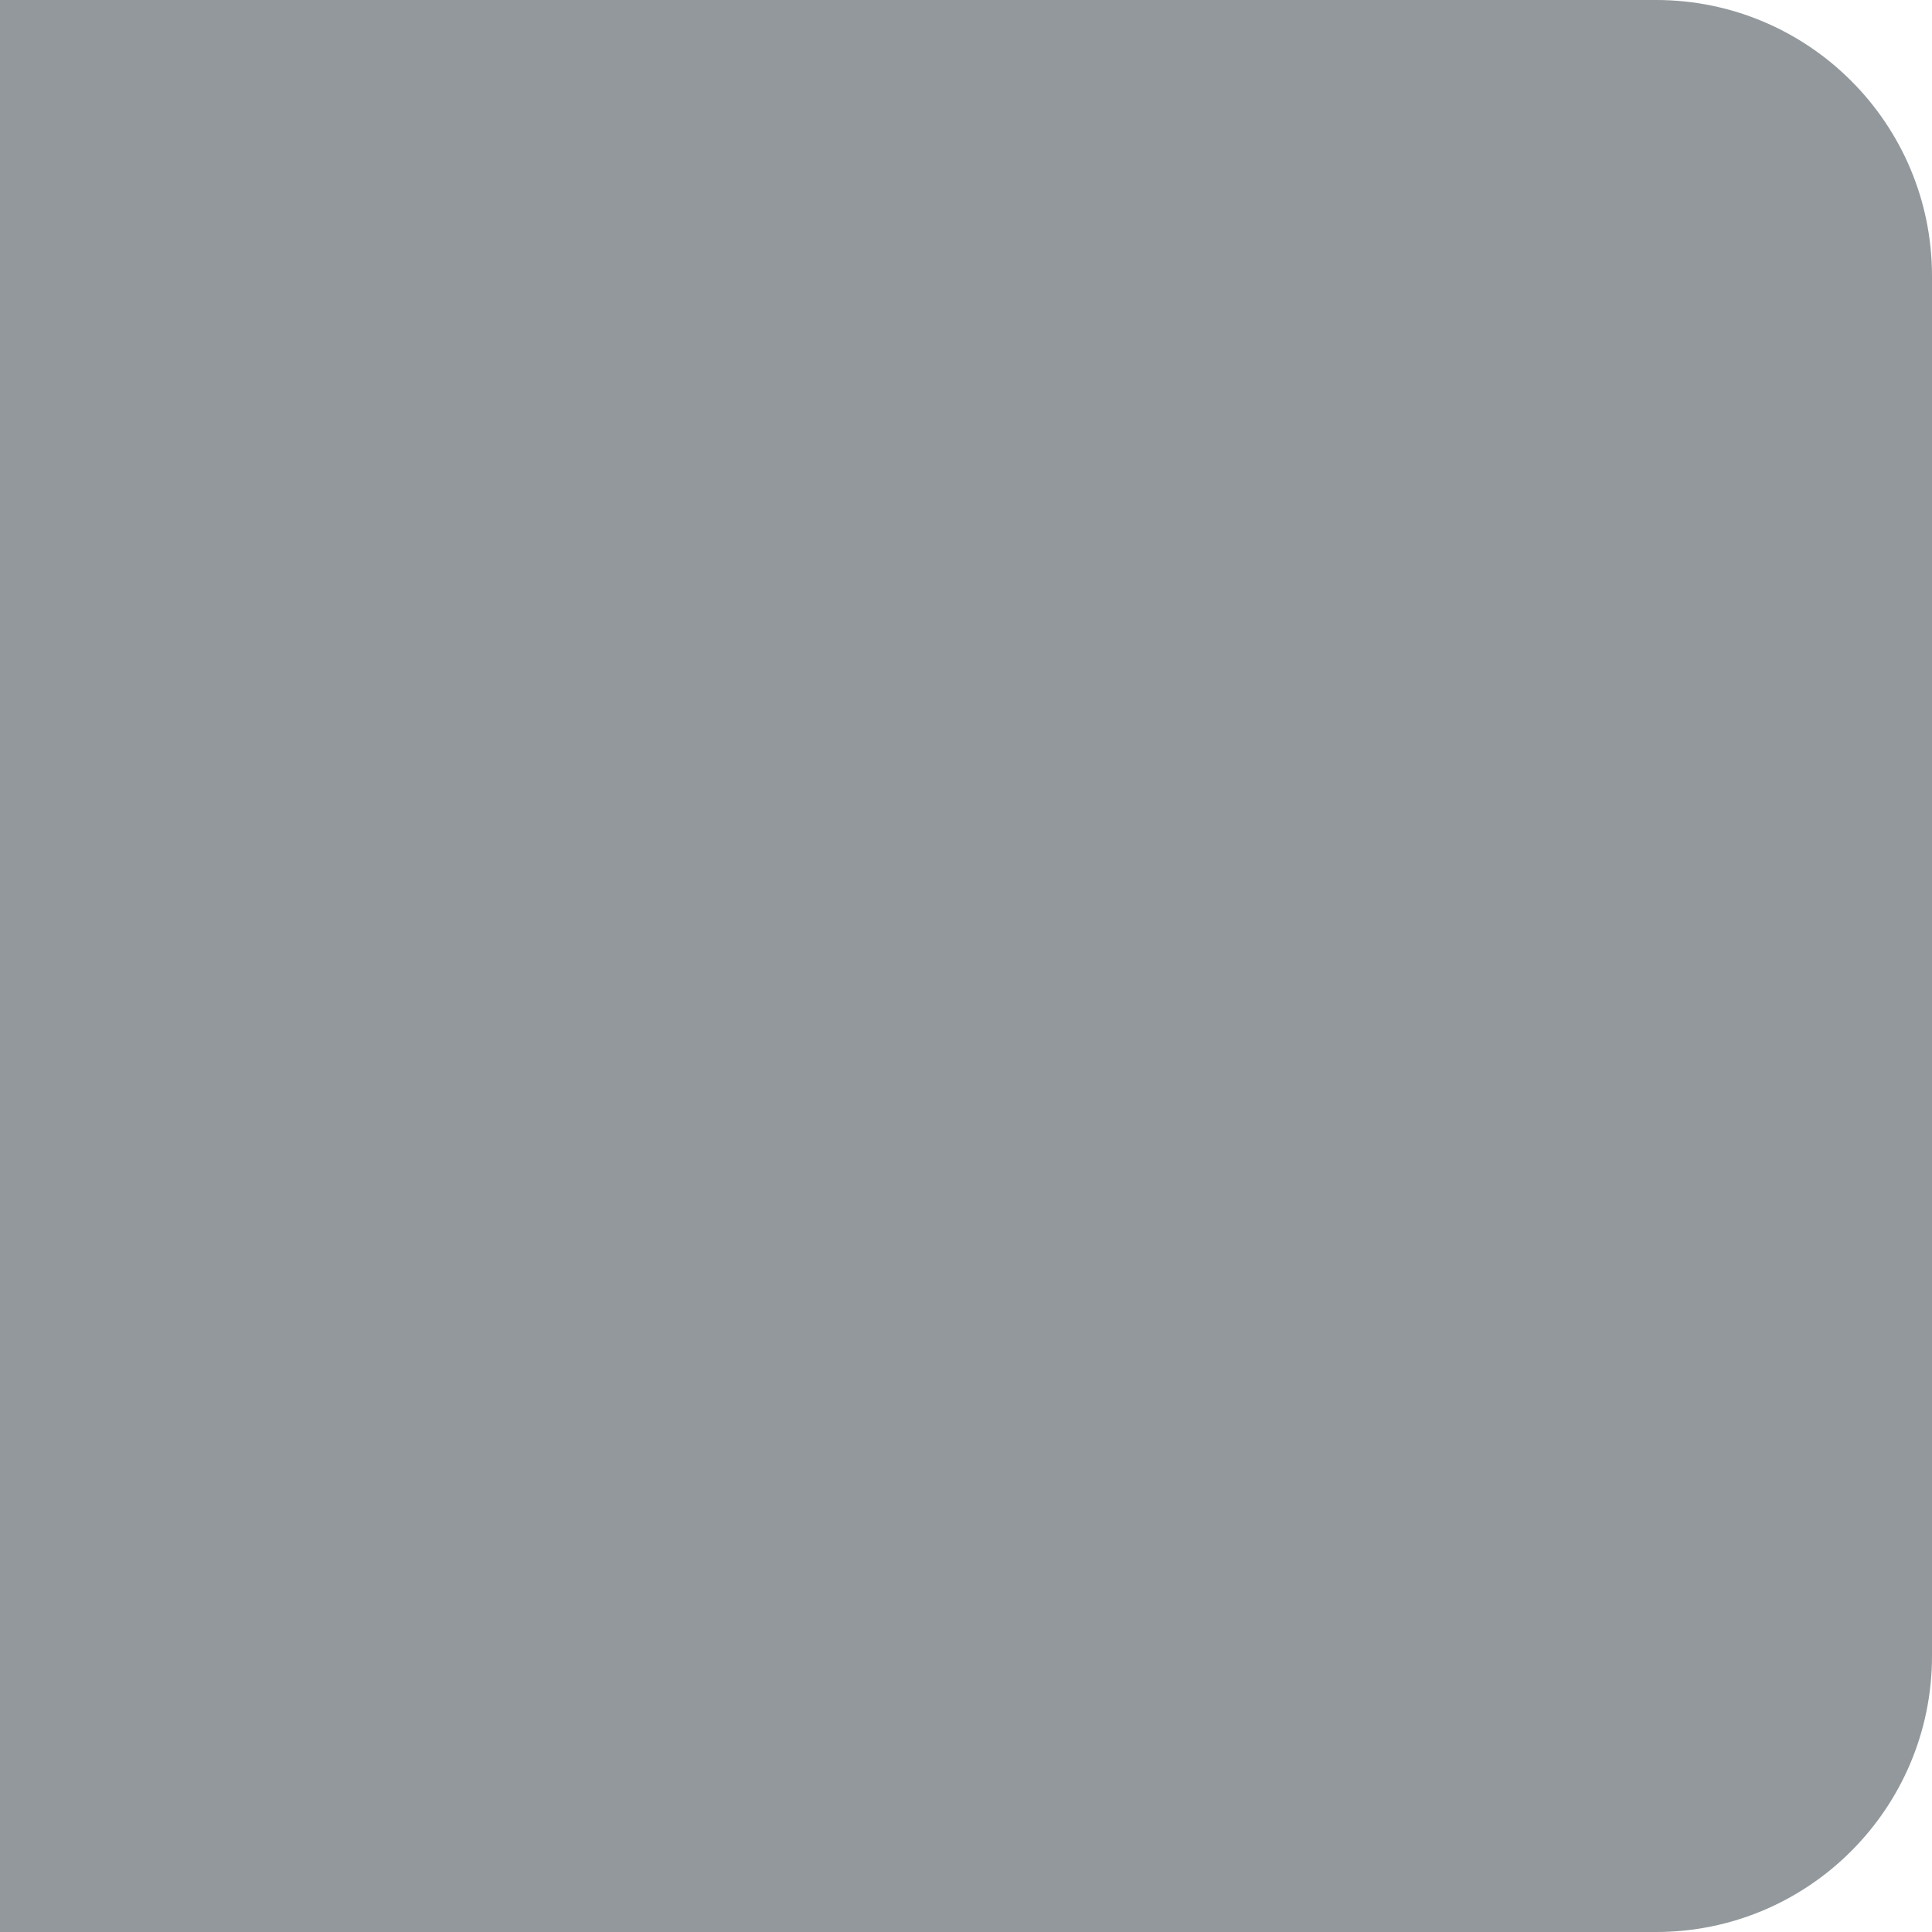
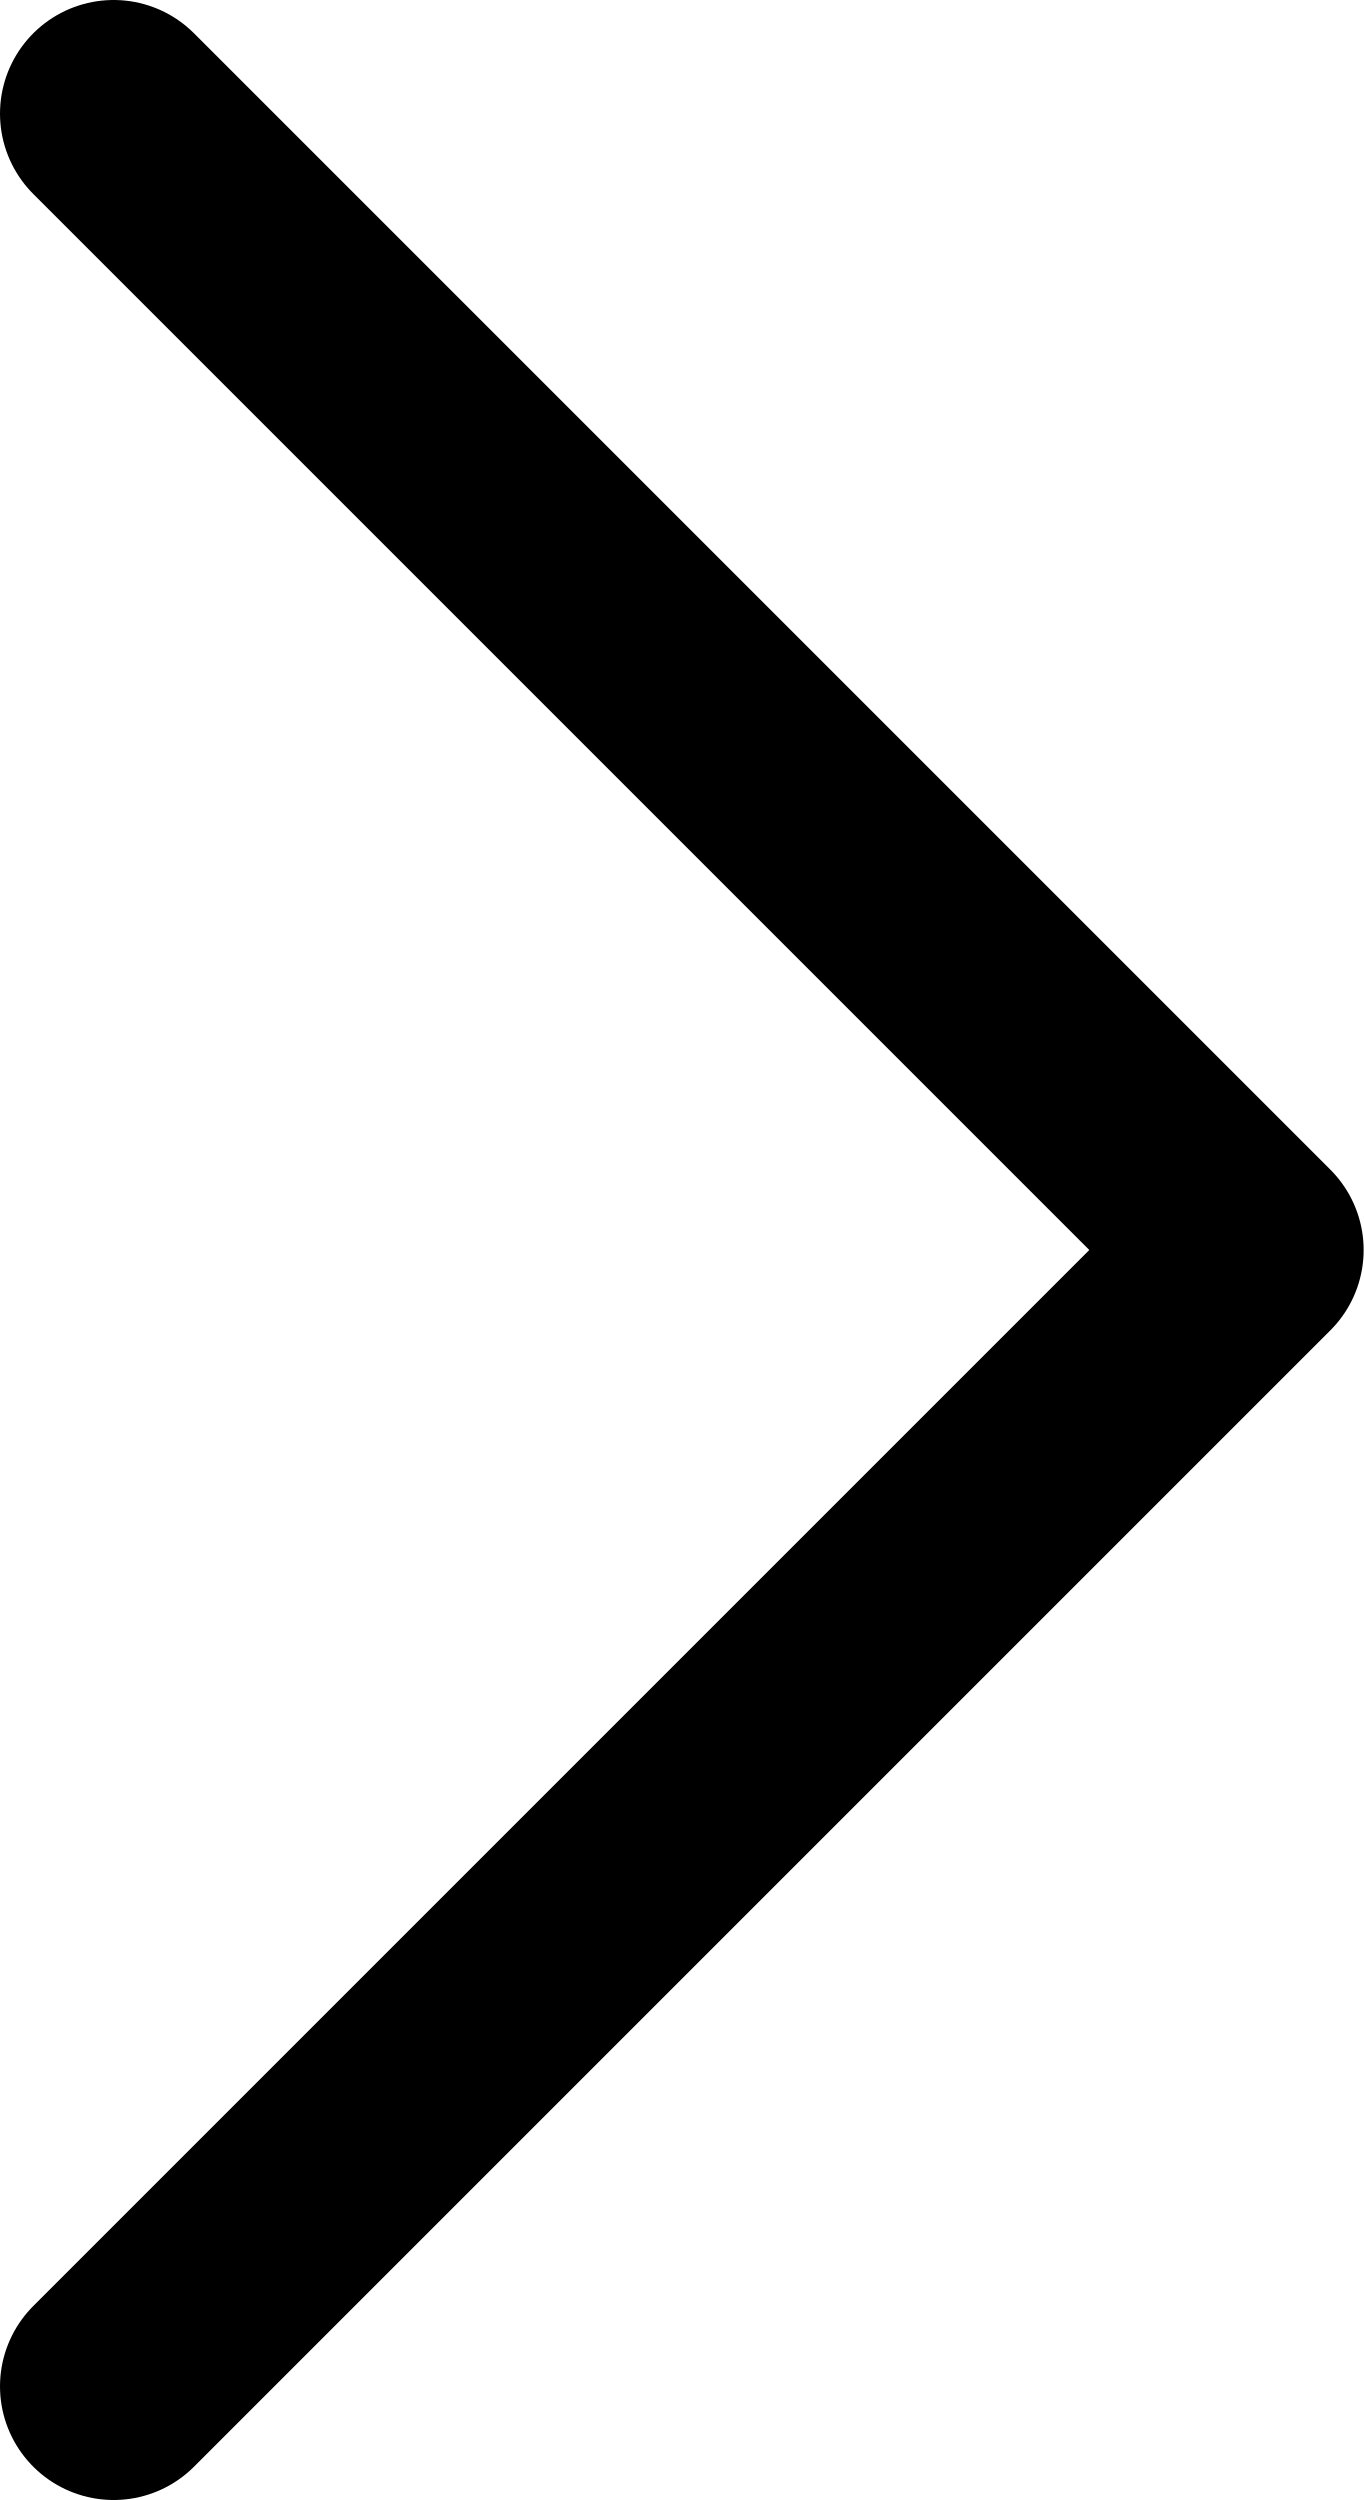
- <svg xmlns="http://www.w3.org/2000/svg" width="70" height="70" viewBox="0 0 70 70" fill="none">
-   <path d="M0 0H60C65.523 0 70 4.477 70 10V60C70 65.523 65.523 70 60 70H0V0Z" fill="#263238" fill-opacity="0.5" />
+ <svg xmlns="http://www.w3.org/2000/svg" width="12" height="22" viewBox="0 0 12 22" fill="none">
+   <path d="M1 1L11 11L1 21" stroke="currentColor" stroke-width="2" stroke-linecap="round" stroke-linejoin="round" />
</svg>
